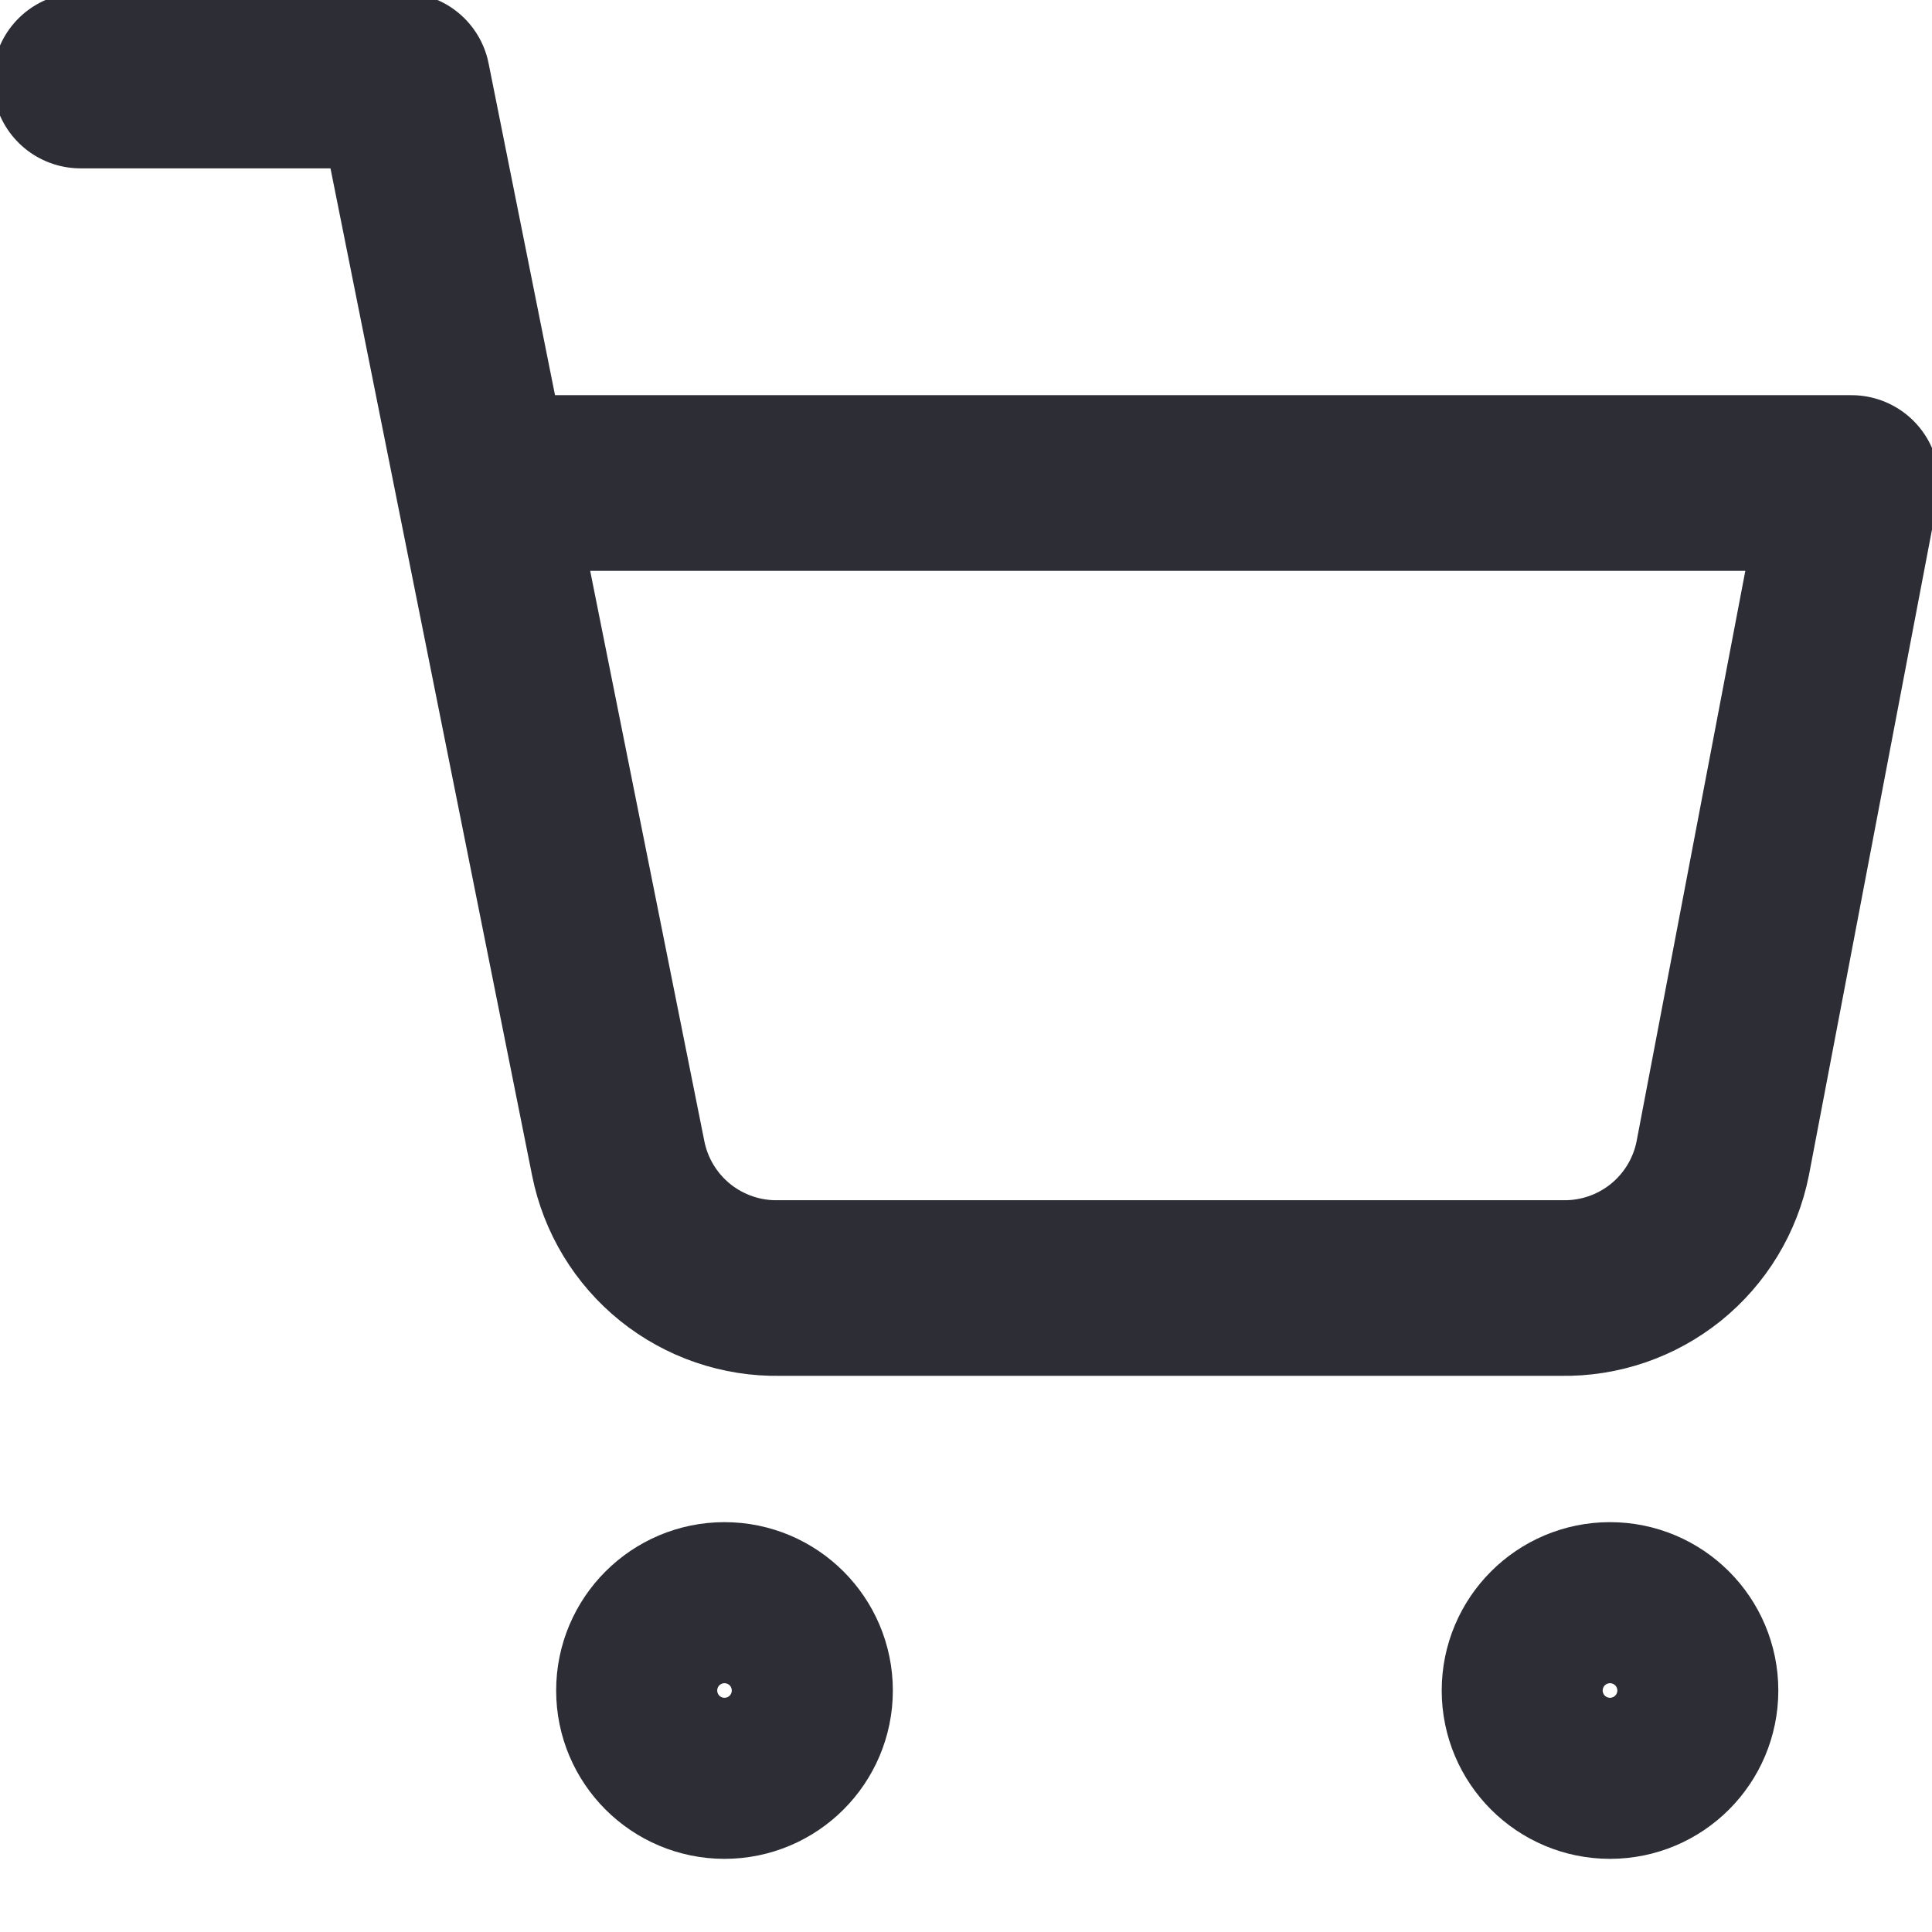
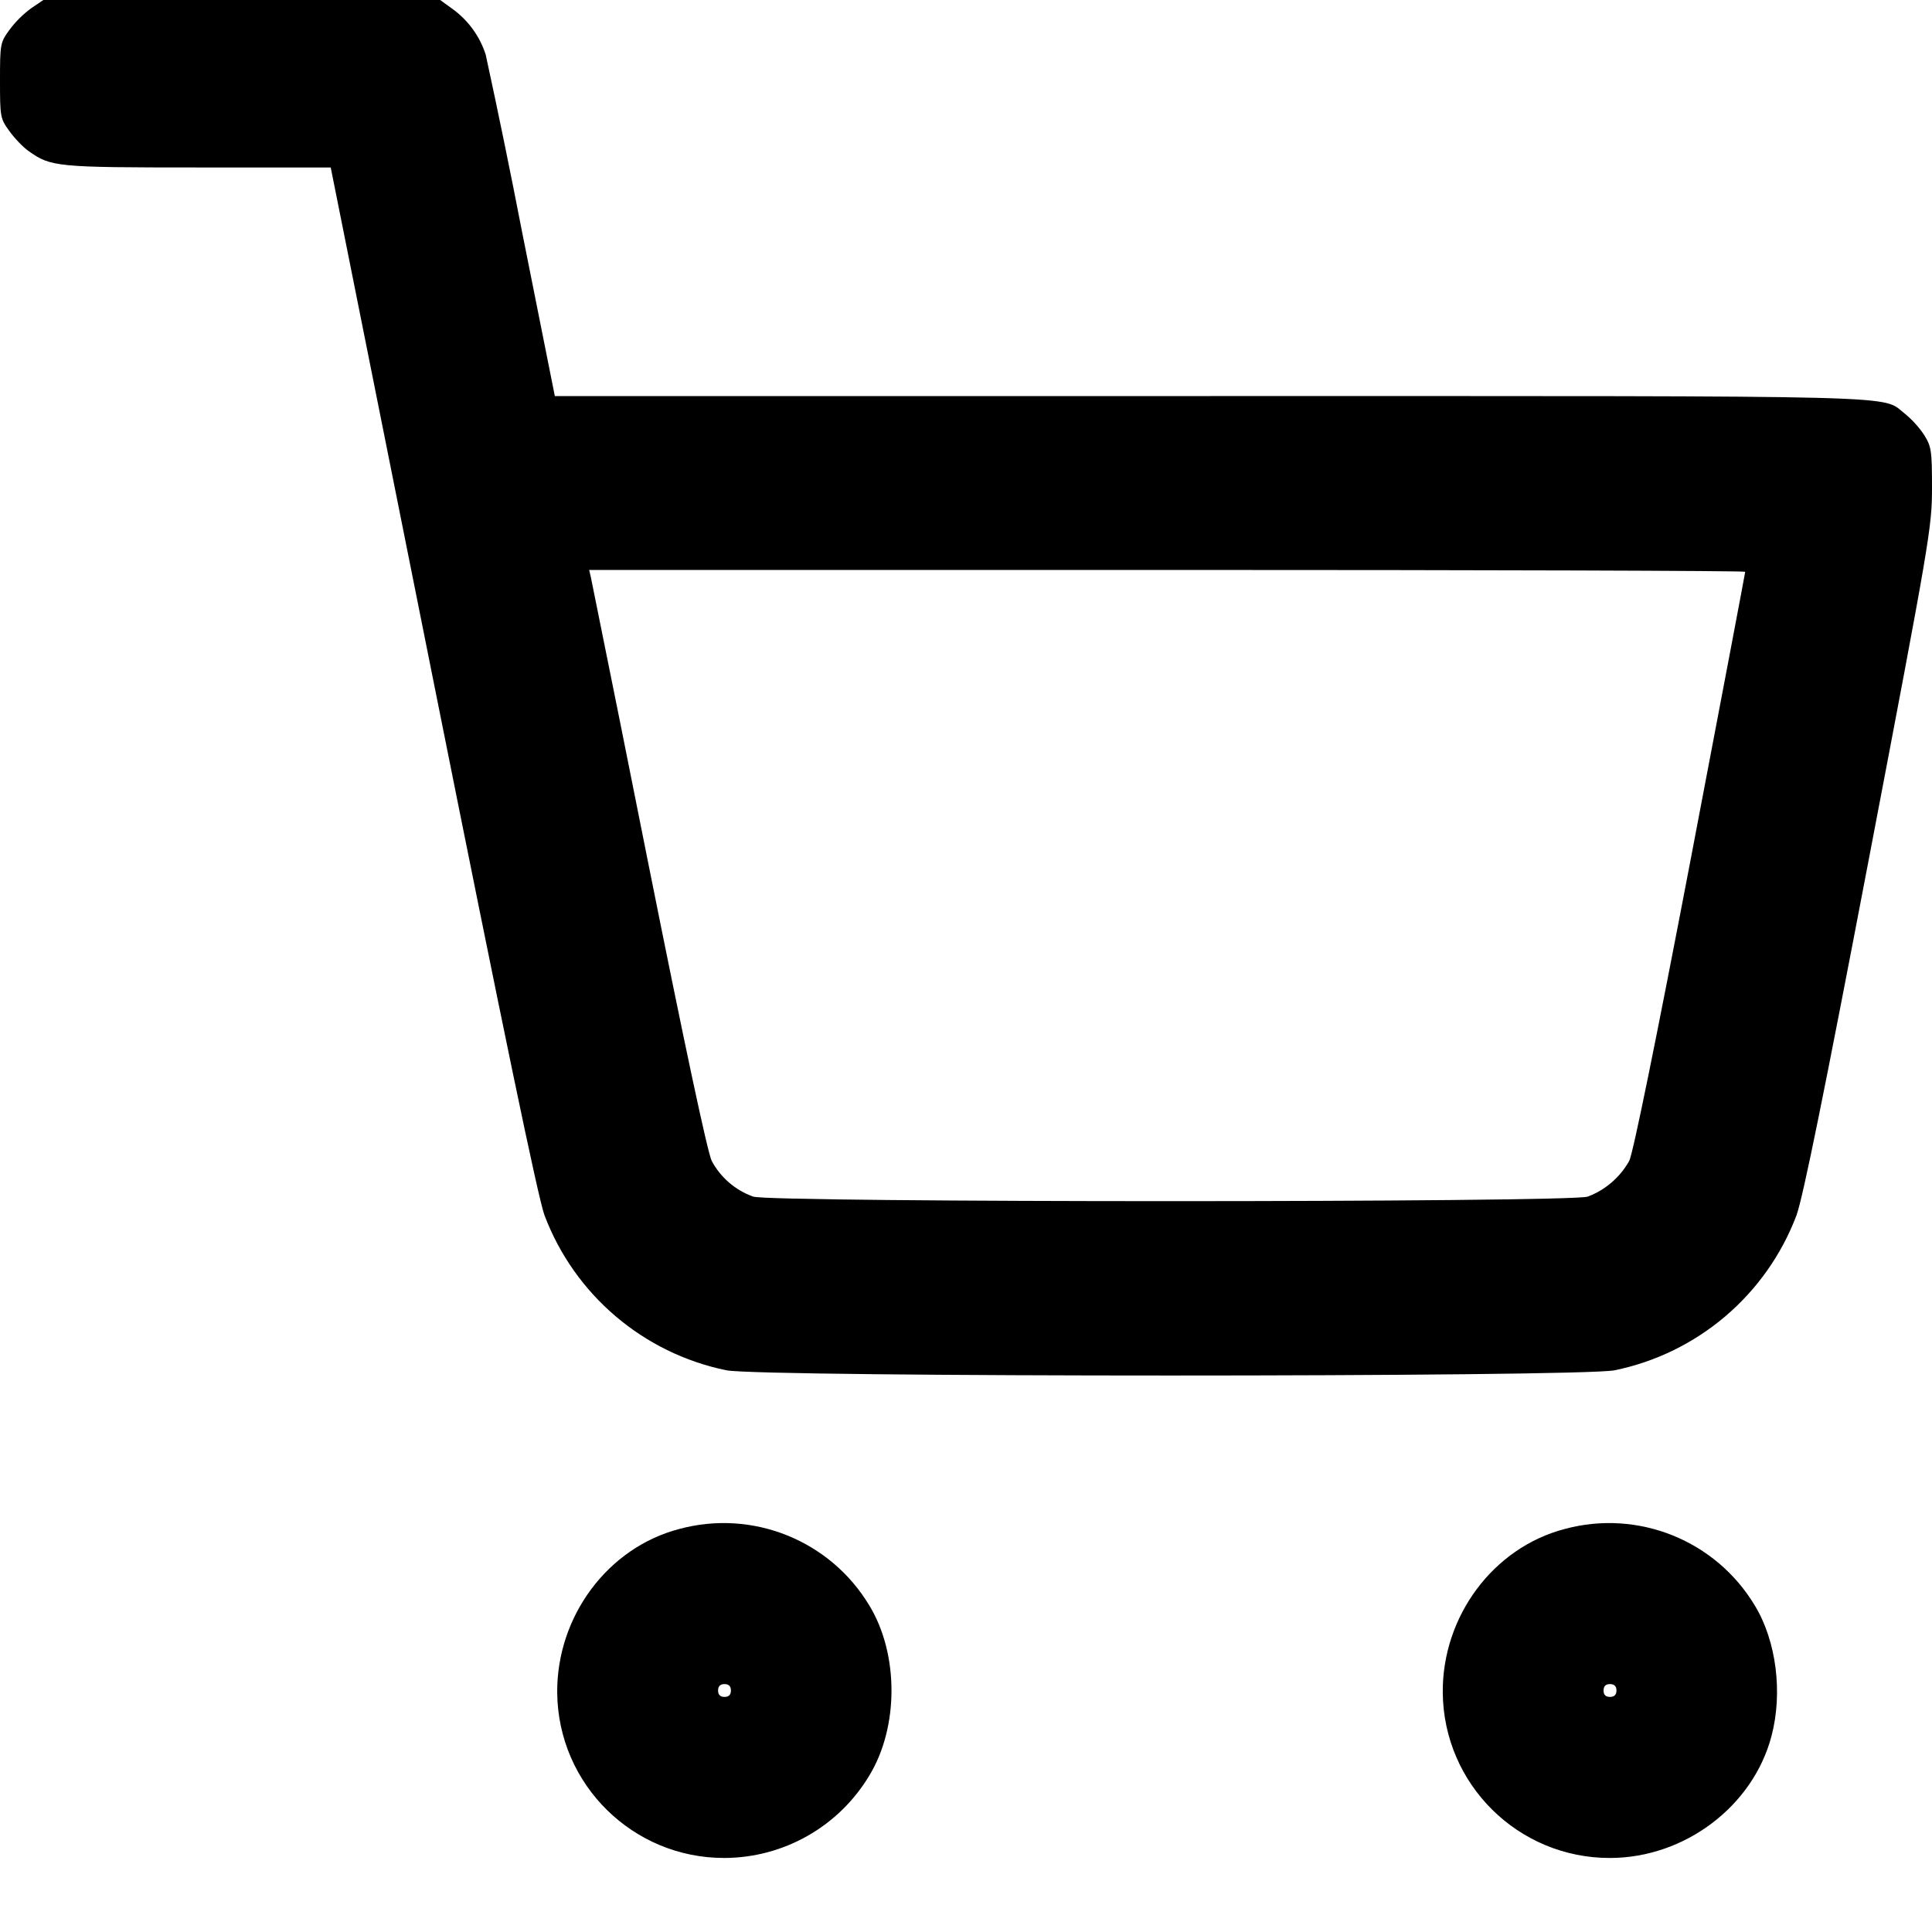
- <svg xmlns="http://www.w3.org/2000/svg" width="22" height="22" viewBox="0 0 22 22" fill="none">
-   <g clip-path="url(#clip0_4_1053)">
-     <path d="M8.25 20.167C8.756 20.167 9.167 19.756 9.167 19.25C9.167 18.744 8.756 18.333 8.25 18.333C7.744 18.333 7.333 18.744 7.333 19.25C7.333 19.756 7.744 20.167 8.25 20.167Z" stroke="#2C2D35" stroke-width="2" stroke-linecap="round" stroke-linejoin="round" />
-     <path d="M18.333 20.167C18.84 20.167 19.25 19.756 19.25 19.25C19.25 18.744 18.84 18.333 18.333 18.333C17.827 18.333 17.417 18.744 17.417 19.25C17.417 19.756 17.827 20.167 18.333 20.167Z" stroke="#2C2D35" stroke-width="2" stroke-linecap="round" stroke-linejoin="round" />
-     <path d="M0.917 0.917H4.583L7.04 13.191C7.124 13.613 7.354 13.992 7.689 14.262C8.024 14.531 8.443 14.675 8.873 14.667H17.783C18.214 14.675 18.633 14.531 18.968 14.262C19.303 13.992 19.533 13.613 19.617 13.191L21.083 5.5H5.5" stroke="#2C2D35" stroke-width="2" stroke-linecap="round" stroke-linejoin="round" />
-   </g>
-   <defs>
-     <clipPath id="clip0_4_1053">
-       <rect width="22" height="22" />
-     </clipPath>
-   </defs>
+ <svg xmlns="http://www.w3.org/2000/svg" width="22" height="22">
+   <path d="M.355.094a1.183 1.183 0 0 0-.246.244C.003.484 0 .499 0 .917c0 .415.003.433.107.576.058.081.156.183.217.226.255.182.316.188 1.93.188h1.512l1.164 5.82c.799 3.997 1.197 5.912 1.27 6.111a2.82 2.82 0 0 0 2.073 1.766c.413.079 9.698.079 10.111 0a2.821 2.821 0 0 0 2.073-1.765c.074-.205.317-1.399.824-4.057.696-3.645.719-3.781.719-4.227 0-.425-.007-.47-.09-.603a1.11 1.11 0 0 0-.214-.237c-.287-.219.25-.205-7.909-.205H6.318l-.375-1.879A91.692 91.692 0 0 0 5.531.623 1.032 1.032 0 0 0 5.164.11L5.012 0H.494L.355.094m19.518 6.417c0 .011-.281 1.492-.624 3.291-.39 2.041-.652 3.325-.696 3.416a.909.909 0 0 1-.473.408c-.193.069-9.31.069-9.503 0a.865.865 0 0 1-.472-.405c-.049-.1-.31-1.327-.717-3.361a886.217 886.217 0 0 0-.66-3.288l-.019-.082h6.582c3.62 0 6.582.009 6.582.021m-12.139 10.9c-.813.212-1.396.995-1.389 1.865a1.9 1.9 0 0 0 1.905 1.881 1.93 1.93 0 0 0 1.651-.942c.334-.551.334-1.379 0-1.93a1.935 1.935 0 0 0-2.167-.874m10.083 0c-.813.212-1.396.995-1.388 1.865a1.9 1.9 0 0 0 1.904 1.881c.851 0 1.631-.59 1.84-1.391.129-.493.054-1.08-.189-1.481a1.935 1.935 0 0 0-2.167-.874M8.323 19.25c0 .049-.024.073-.073.073-.049 0-.073-.024-.073-.073 0-.049.024-.073.073-.073.049 0 .073.024.073.073m10.084 0c0 .049-.025.073-.074.073-.049 0-.073-.024-.073-.073 0-.049.024-.073.073-.073.049 0 .074.024.074.073" fill-rule="evenodd" />
</svg>
